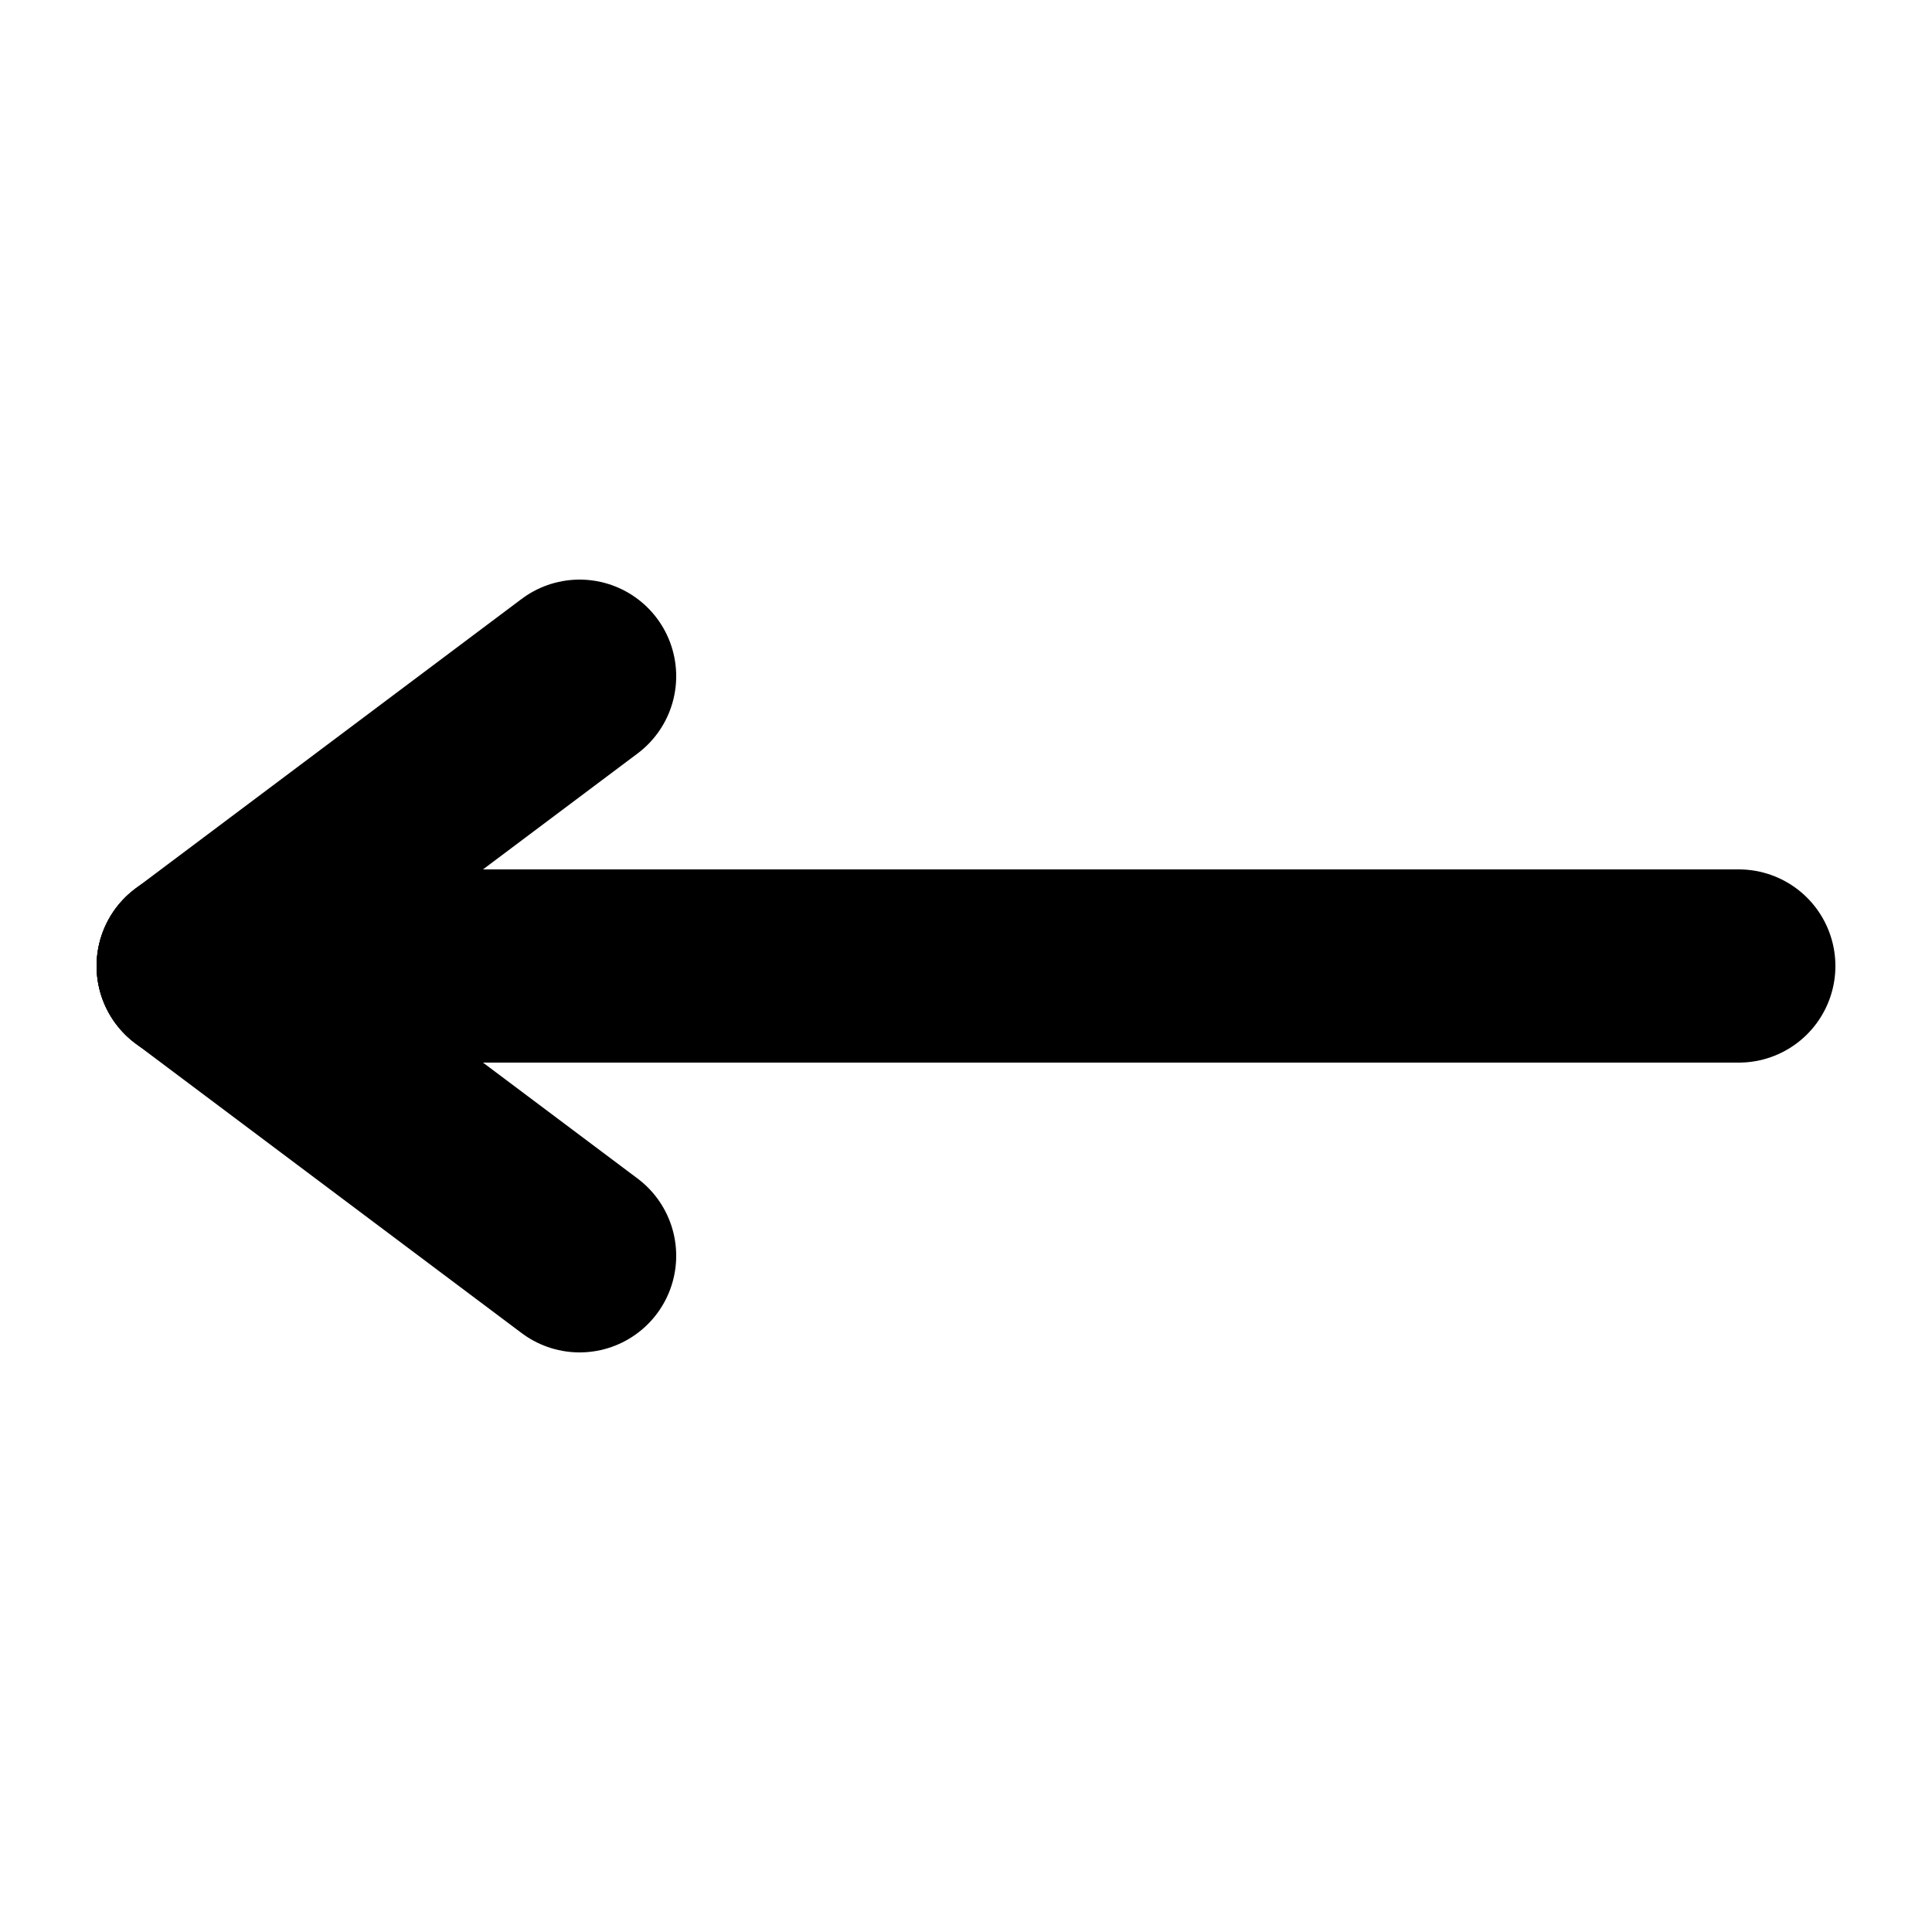
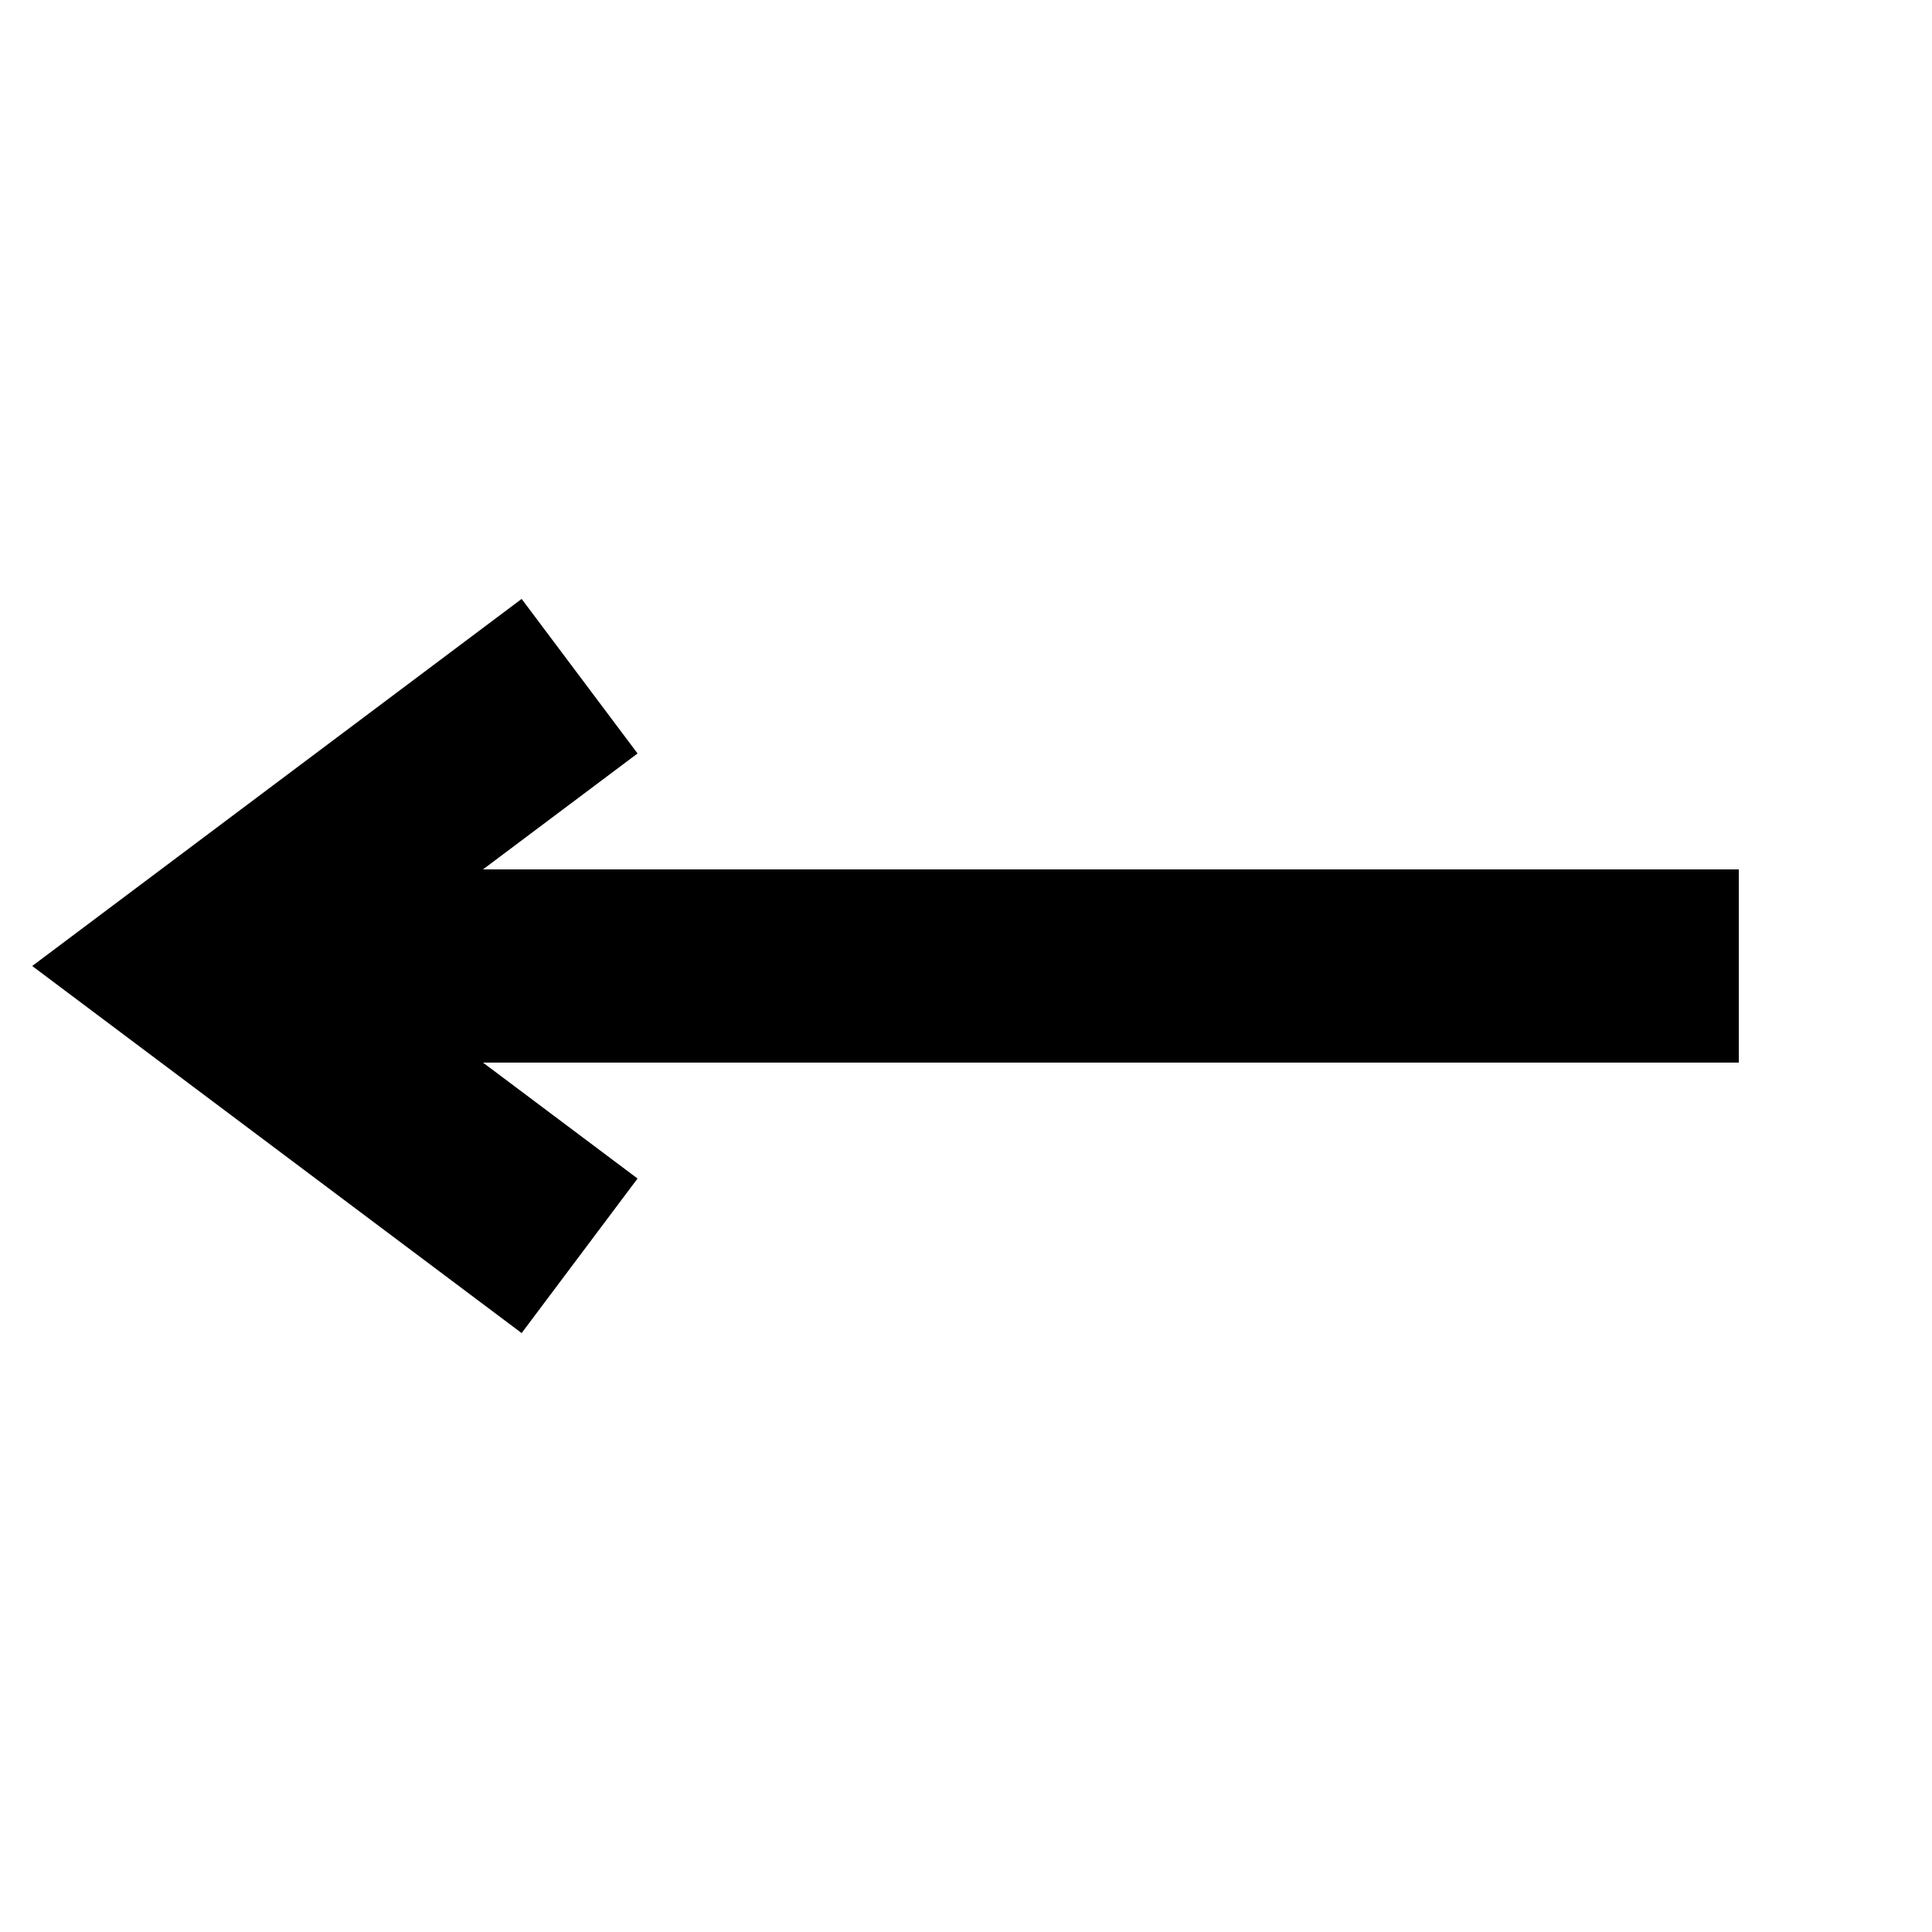
<svg xmlns="http://www.w3.org/2000/svg" viewBox="0 0 100 100">
-   <line x1="10" y1="50" x2="90" y2="50" stroke="currentColor" stroke-width="10" stroke-linecap="round" stroke-linejoin="round" />
-   <line x1="30" y1="35" x2="10" y2="50" stroke="currentColor" stroke-width="10" stroke-linecap="round" stroke-linejoin="round" />
-   <line x1="30" y1="65" x2="10" y2="50" stroke="currentColor" stroke-width="10" stroke-linecap="round" stroke-linejoin="round" />
+   <path fill="none" stroke="currentColor" stroke-width="10" d="       M 90 50       L 10 50       M 30 35       L 10 50       L 30 65     " />
</svg>
